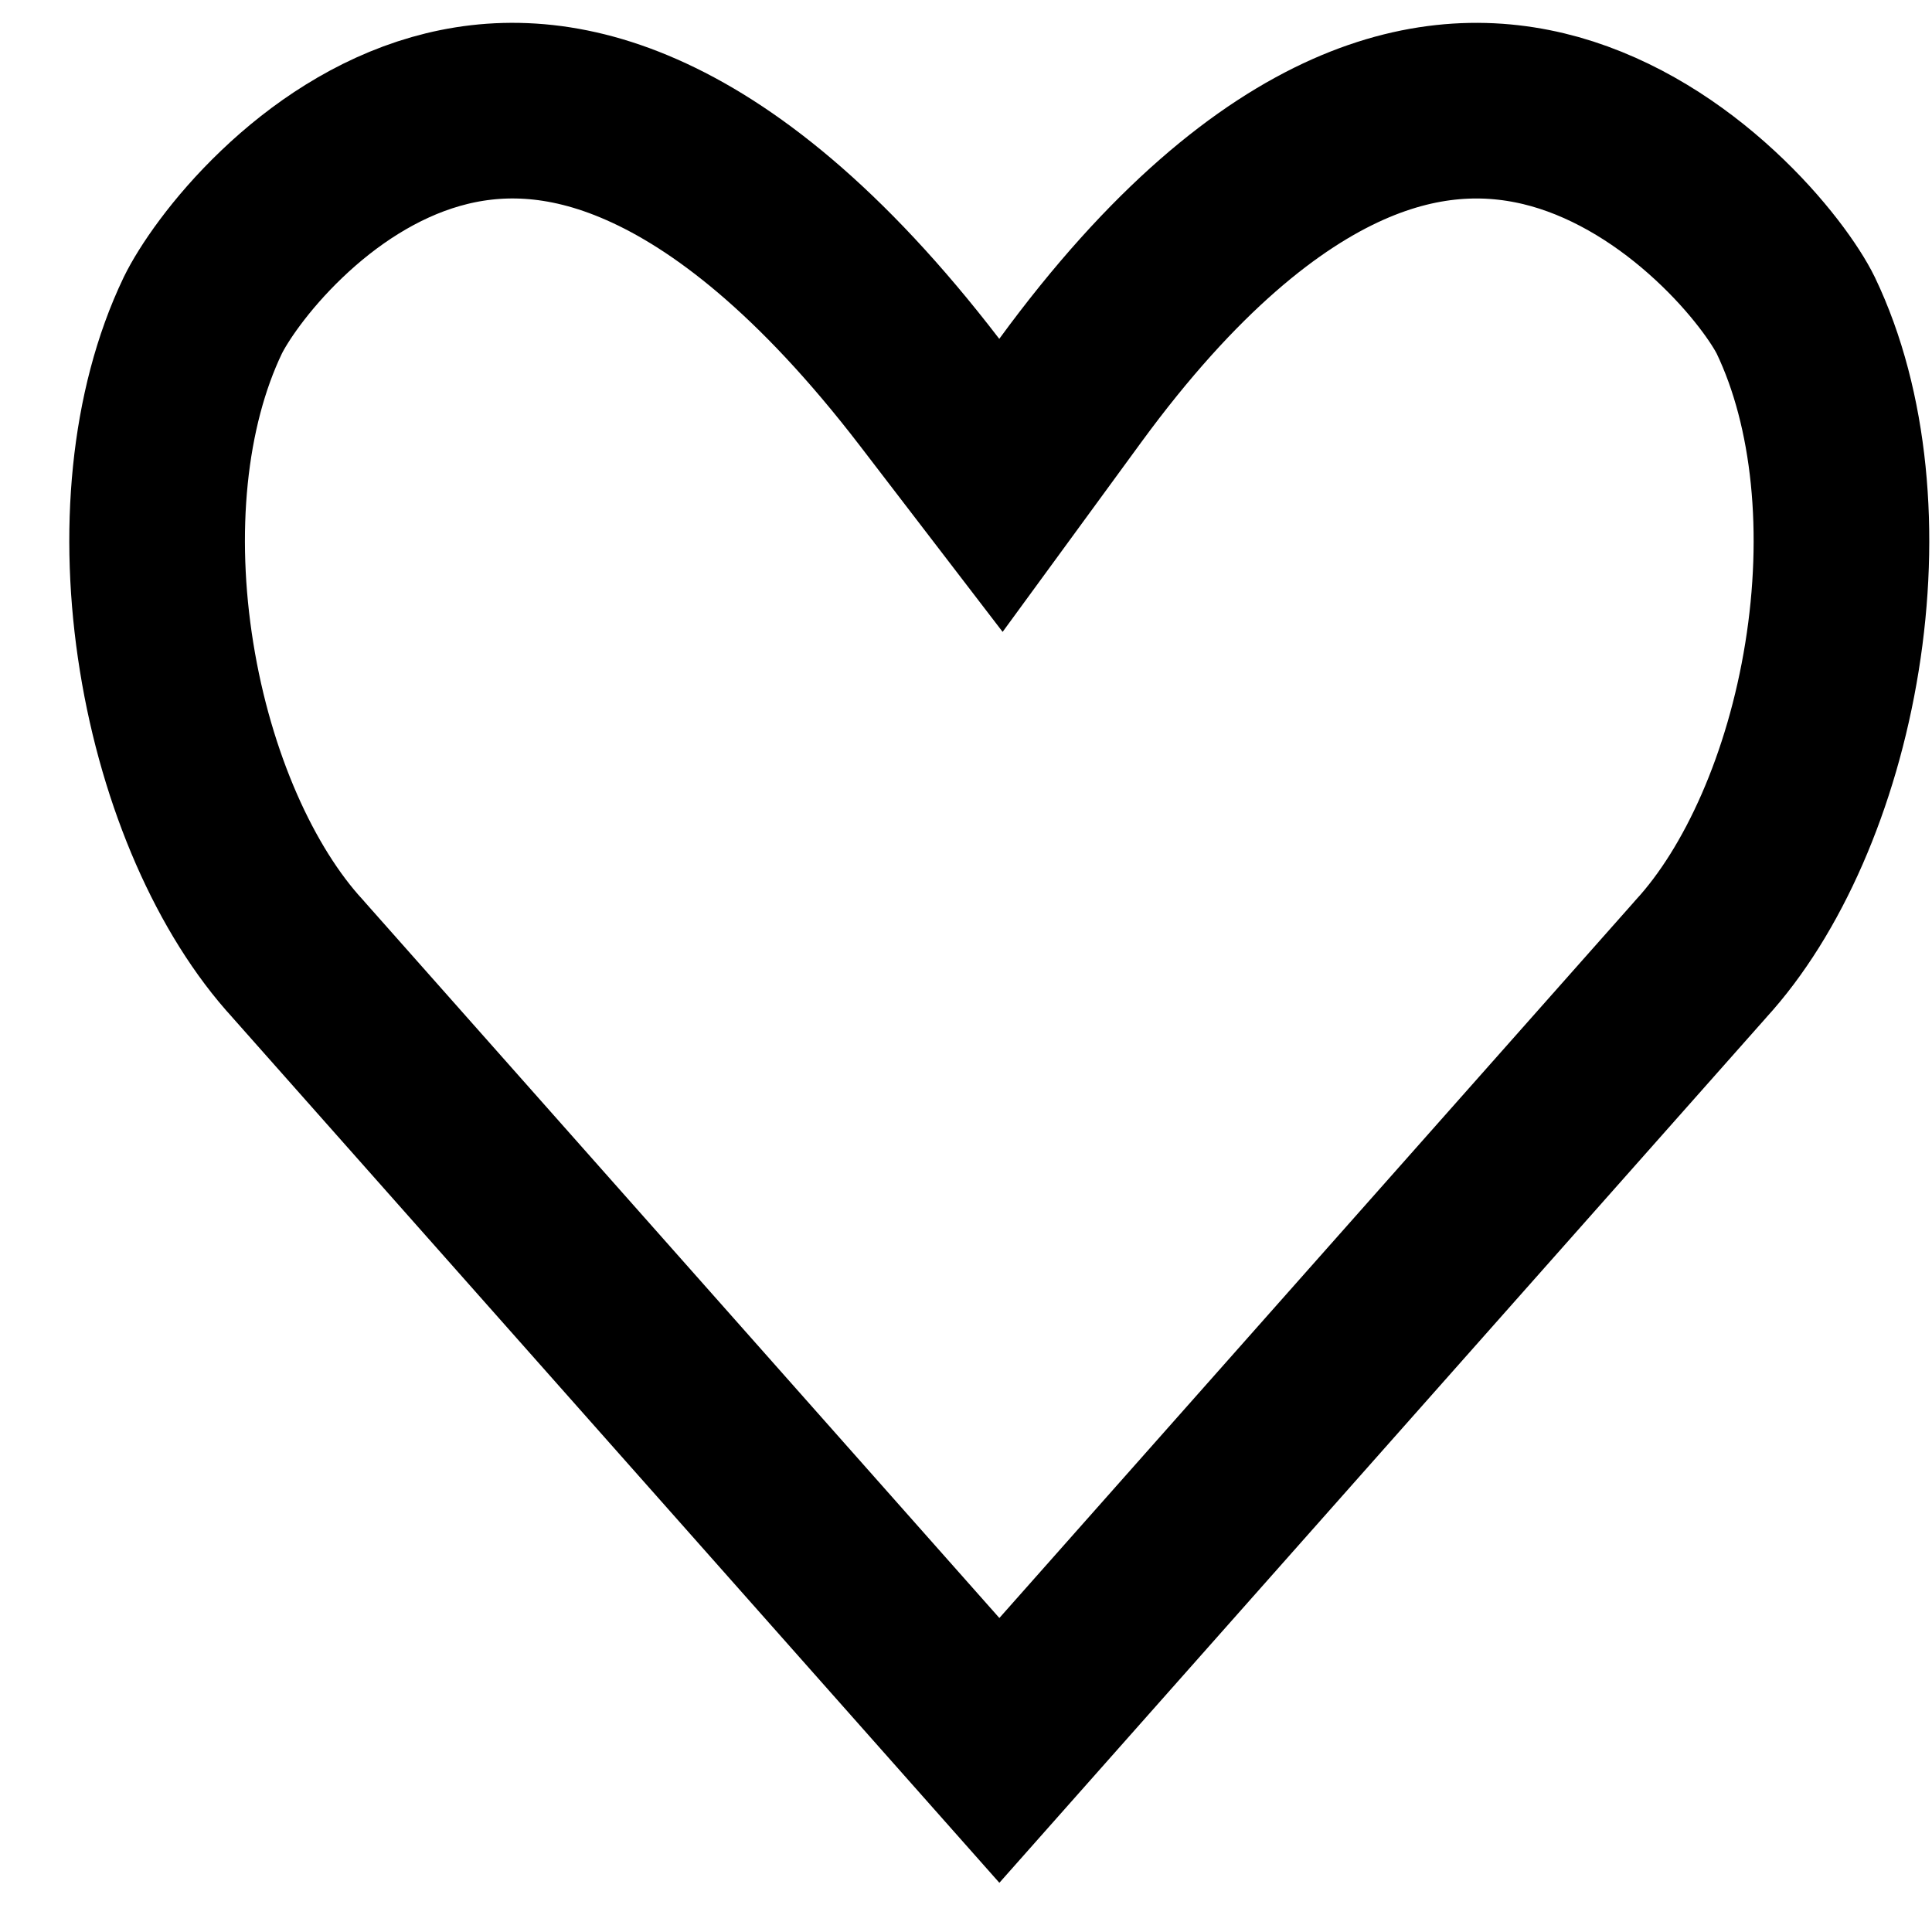
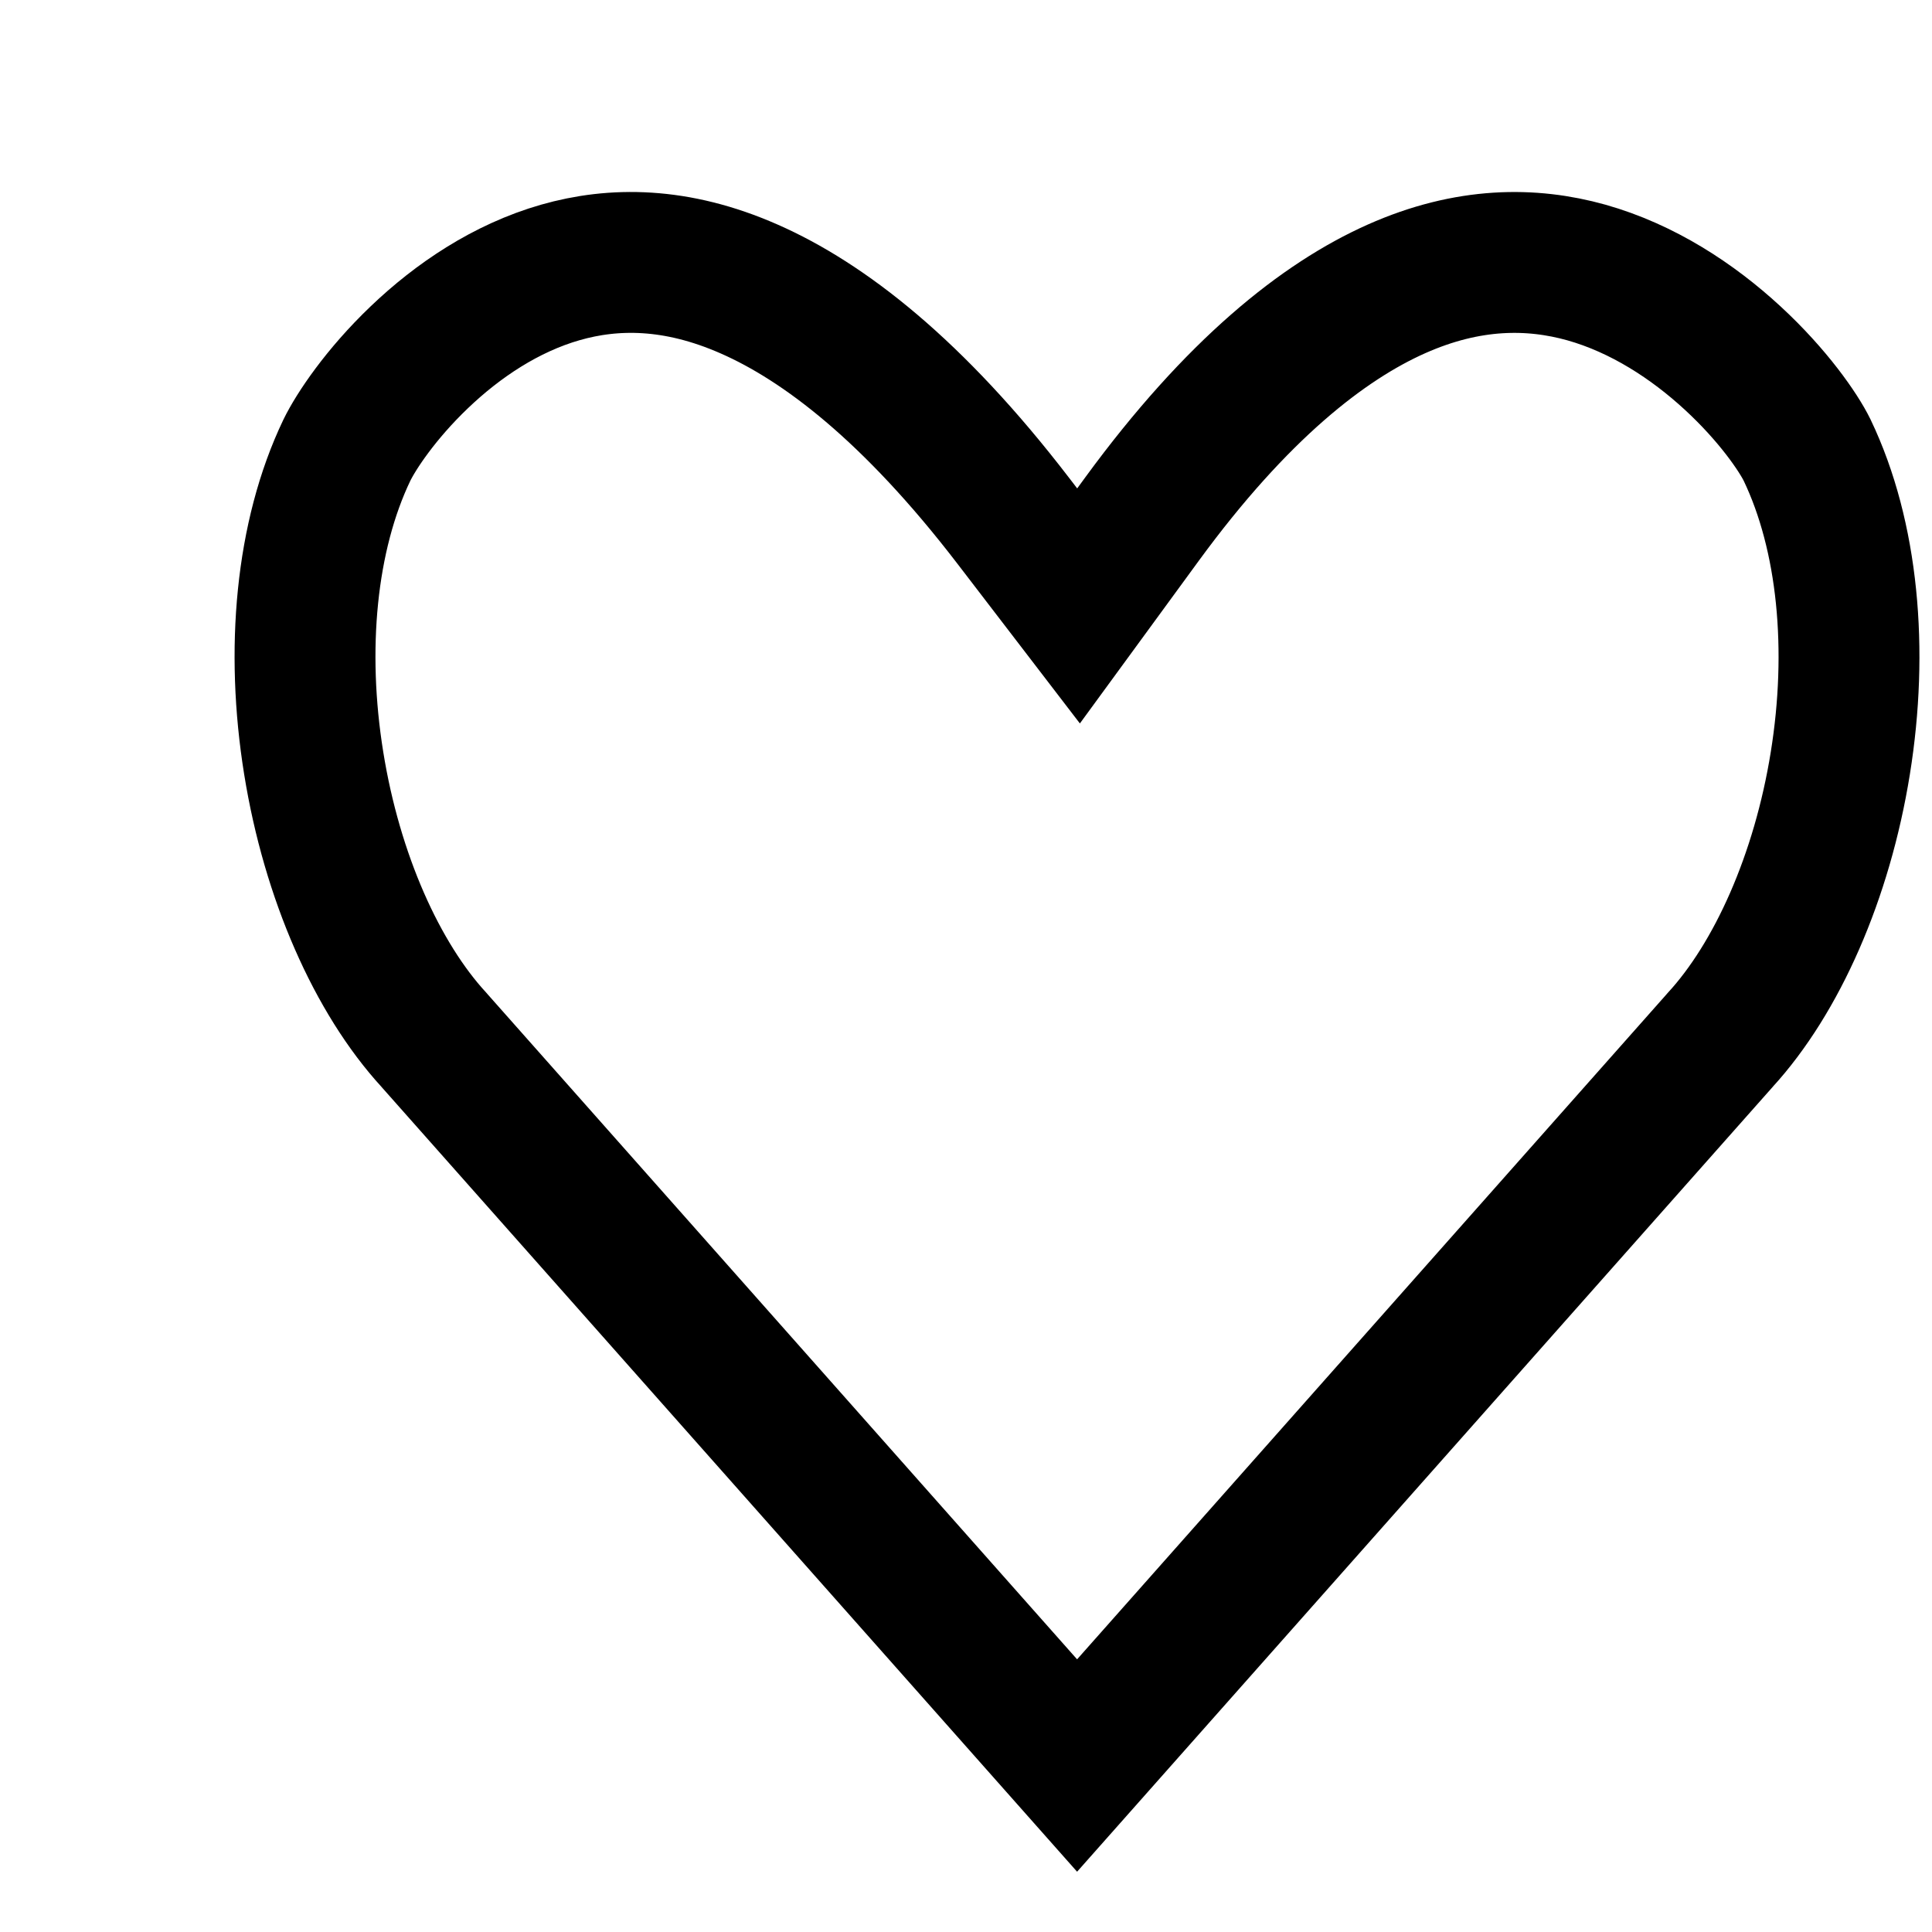
- <svg xmlns="http://www.w3.org/2000/svg" width="22" height="22" viewBox="0 0 22 22" fill="none">
-   <path stroke="currentColor" stroke-width="2" d="M11.38 19.932L3.403 10.932L3.397 10.925L3.391 10.918C2.685 10.15 2.124 8.891 1.897 7.48C1.67 6.074 1.798 4.659 2.309 3.592C2.423 3.358 2.729 2.896 3.21 2.437C3.687 1.981 4.284 1.578 4.962 1.384C5.62 1.196 6.398 1.19 7.306 1.59C8.233 1.997 9.344 2.85 10.586 4.468L11.398 5.527L12.186 4.449C13.364 2.838 14.441 1.992 15.349 1.588C16.24 1.192 17.026 1.195 17.706 1.385C18.405 1.582 19.028 1.99 19.525 2.449C20.027 2.912 20.341 3.371 20.449 3.592C20.96 4.66 21.088 6.075 20.861 7.481C20.634 8.892 20.073 10.151 19.369 10.918L19.363 10.925L19.357 10.932L11.38 19.932Z" />
+ <svg xmlns="http://www.w3.org/2000/svg" width="22" height="22" viewBox="-2 -2 24 24" fill="none">
+   <path stroke="currentColor" stroke-width="1.75" d="M11.38 19.932L3.403 10.932L3.397 10.925L3.391 10.918C2.685 10.15 2.124 8.891 1.897 7.48C1.67 6.074 1.798 4.659 2.309 3.592C2.423 3.358 2.729 2.896 3.21 2.437C3.687 1.981 4.284 1.578 4.962 1.384C5.62 1.196 6.398 1.19 7.306 1.59C8.233 1.997 9.344 2.85 10.586 4.468L11.398 5.527L12.186 4.449C13.364 2.838 14.441 1.992 15.349 1.588C16.24 1.192 17.026 1.195 17.706 1.385C18.405 1.582 19.028 1.99 19.525 2.449C20.027 2.912 20.341 3.371 20.449 3.592C20.96 4.66 21.088 6.075 20.861 7.481C20.634 8.892 20.073 10.151 19.369 10.918L19.363 10.925L19.357 10.932L11.38 19.932Z" />
</svg>
